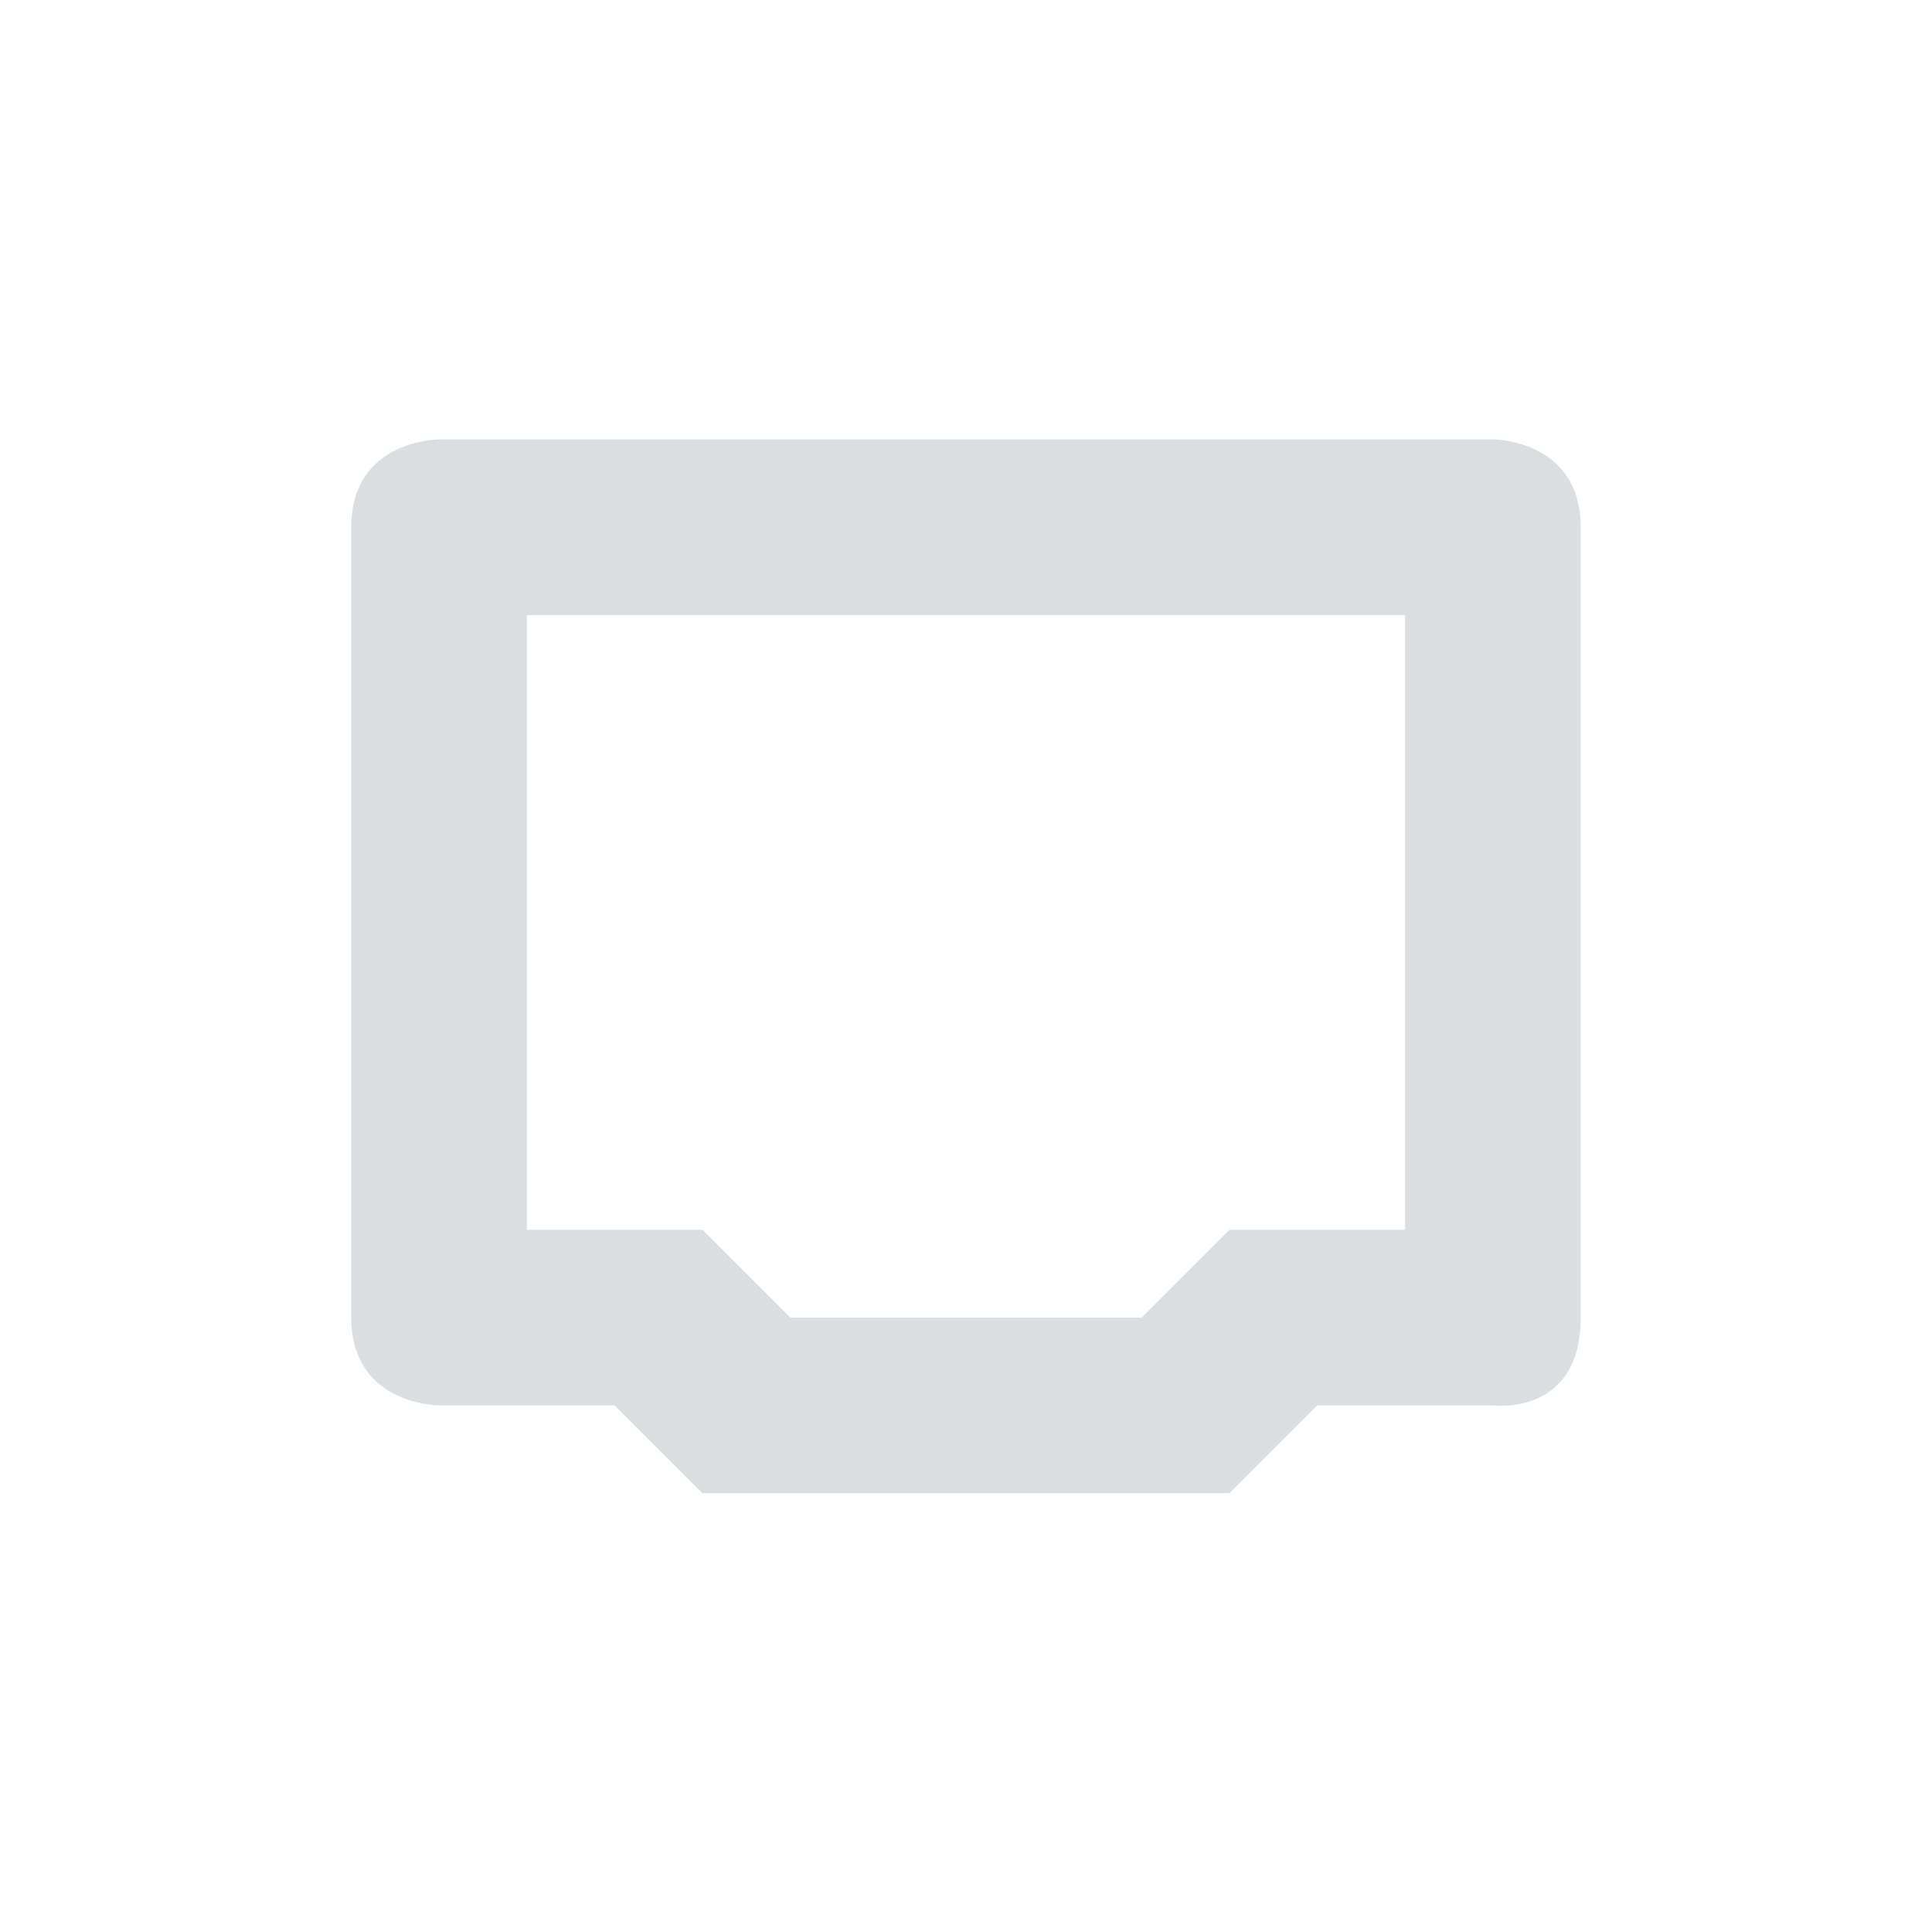
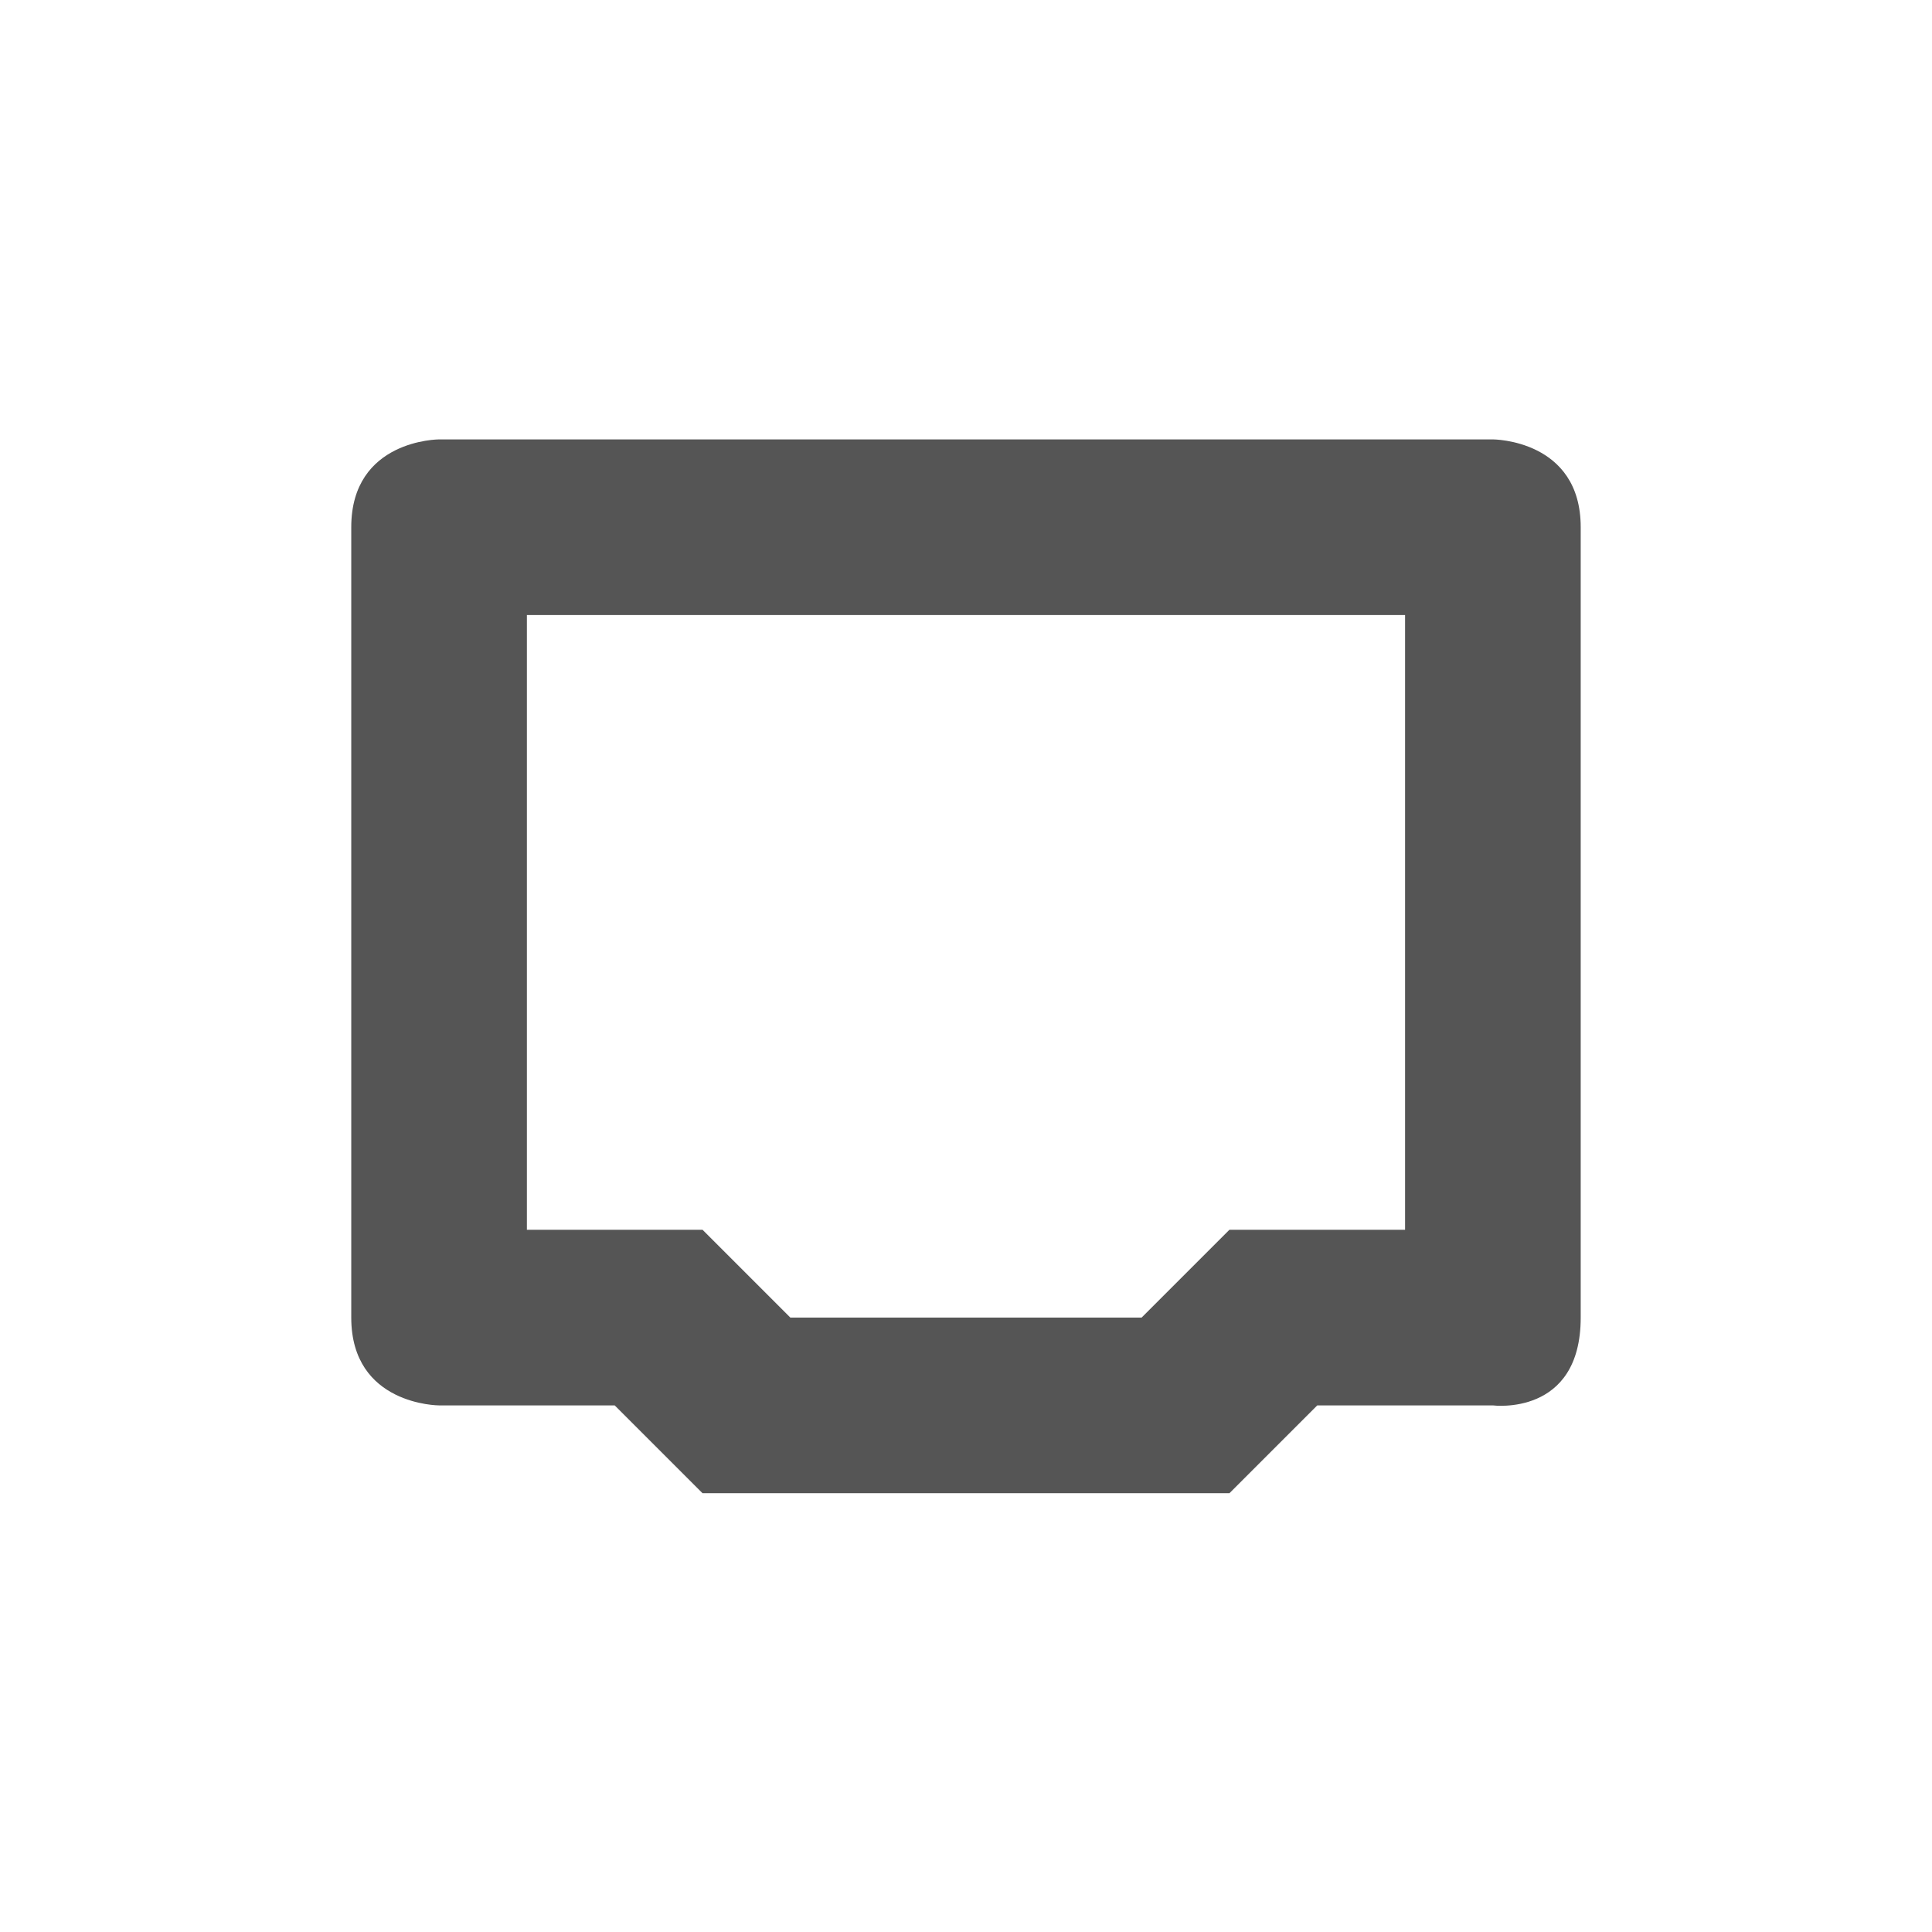
<svg xmlns="http://www.w3.org/2000/svg" xmlns:xlink="http://www.w3.org/1999/xlink" height="22" id="svg6530" version="1.1" viewBox="0 0 22 22" width="22">
  <defs id="defs6532">
    <linearGradient id="linearGradient4947">
      <stop id="stop4949" offset="0" style="stop-color:#dbdee0;stop-opacity:1" />
      <stop id="stop4951" offset="1" style="stop-color:#dbdee0;stop-opacity:0" />
    </linearGradient>
    <linearGradient gradientTransform="translate(448,368)" gradientUnits="userSpaceOnUse" xlink:href="#linearGradient4947" id="linearGradient3780" x1="12" x2="23" y1="6" y2="10" />
    <linearGradient id="linearGradient3768">
      <stop id="stop3770" offset="0" style="stop-color:#dbdee0;stop-opacity:1" />
      <stop id="stop3772" offset="1" style="stop-color:#dbdee0;stop-opacity:0" />
    </linearGradient>
    <linearGradient gradientTransform="matrix(-1,0,0,1,471.875,367.875)" gradientUnits="userSpaceOnUse" xlink:href="#linearGradient3768" id="linearGradient3787" x1="5.875" x2="3.875" y1="31.125" y2="4.125" />
    <linearGradient gradientTransform="matrix(0.8660254,0.5,-0.5,0.8660254,455.6077,363.6077)" gradientUnits="userSpaceOnUse" xlink:href="#linearGradient4947" id="linearGradient4963" x1="12" x2="23" y1="6" y2="10" />
    <linearGradient gradientTransform="matrix(-0.8660254,-0.5,-0.5,0.8660254,476.3465,375.4369)" gradientUnits="userSpaceOnUse" xlink:href="#linearGradient3768" id="linearGradient4965" x1="5.875" x2="3.875" y1="31.125" y2="4.125" />
    <linearGradient gradientTransform="matrix(0.5,0.8660254,-0.8660254,0.5,464.3923,363.6077)" gradientUnits="userSpaceOnUse" xlink:href="#linearGradient4947" id="linearGradient4977" x1="12" x2="23" y1="6" y2="10" />
    <linearGradient gradientTransform="matrix(-0.5,-0.8660254,-0.8660254,0.5,476.4381,384.2215)" gradientUnits="userSpaceOnUse" xlink:href="#linearGradient3768" id="linearGradient4979" x1="5.875" x2="3.875" y1="31.125" y2="4.125" />
    <linearGradient gradientTransform="matrix(0,1,-1,0,472,368)" gradientUnits="userSpaceOnUse" xlink:href="#linearGradient4947" id="linearGradient4991" x1="12" x2="23" y1="6" y2="10" />
    <linearGradient gradientTransform="matrix(0,-1,-1,0,472.125,391.875)" gradientUnits="userSpaceOnUse" xlink:href="#linearGradient3768" id="linearGradient4993" x1="5.875" x2="3.875" y1="31.125" y2="4.125" />
    <linearGradient gradientTransform="matrix(-0.5,0.8660254,-0.8660254,-0.5,476.3923,375.6077)" gradientUnits="userSpaceOnUse" xlink:href="#linearGradient4947" id="linearGradient5061" x1="12" x2="23" y1="6" y2="10" />
    <linearGradient gradientTransform="matrix(0.5,-0.8660254,-0.8660254,-0.5,464.563,396.3466)" gradientUnits="userSpaceOnUse" xlink:href="#linearGradient3768" id="linearGradient5063" x1="5.875" x2="3.875" y1="31.125" y2="4.125" />
    <linearGradient gradientTransform="matrix(-0.8660254,0.5,-0.5,-0.8660254,476.3923,384.3923)" gradientUnits="userSpaceOnUse" xlink:href="#linearGradient4947" id="linearGradient5084" x1="12" x2="23" y1="6" y2="10" />
    <linearGradient gradientTransform="matrix(0.8660254,-0.5,-0.5,-0.8660254,455.7784,396.4381)" gradientUnits="userSpaceOnUse" xlink:href="#linearGradient3768" id="linearGradient5086" x1="5.875" x2="3.875" y1="31.125" y2="4.125" />
    <linearGradient gradientTransform="matrix(-1,0,0,-1,472,392)" gradientUnits="userSpaceOnUse" xlink:href="#linearGradient4947" id="linearGradient5128" x1="12" x2="23" y1="6" y2="10" />
    <linearGradient gradientTransform="matrix(1,0,0,-1,448.125,392.125)" gradientUnits="userSpaceOnUse" xlink:href="#linearGradient3768" id="linearGradient5130" x1="5.875" x2="3.875" y1="31.125" y2="4.125" />
    <linearGradient gradientTransform="matrix(-0.8660254,-0.5,0.5,-0.8660254,464.3923,396.3923)" gradientUnits="userSpaceOnUse" xlink:href="#linearGradient4947" id="linearGradient5140" x1="12" x2="23" y1="6" y2="10" />
    <linearGradient gradientTransform="matrix(0.8660254,0.5,0.5,-0.8660254,443.6534,384.563)" gradientUnits="userSpaceOnUse" xlink:href="#linearGradient3768" id="linearGradient5142" x1="5.875" x2="3.875" y1="31.125" y2="4.125" />
    <linearGradient gradientTransform="matrix(-0.5,-0.8660254,0.8660254,-0.5,455.6077,396.3923)" gradientUnits="userSpaceOnUse" xlink:href="#linearGradient4947" id="linearGradient5152" x1="12" x2="23" y1="6" y2="10" />
    <linearGradient gradientTransform="matrix(0.5,0.8660254,0.8660254,-0.5,443.5619,375.7784)" gradientUnits="userSpaceOnUse" xlink:href="#linearGradient3768" id="linearGradient5154" x1="5.875" x2="3.875" y1="31.125" y2="4.125" />
    <linearGradient gradientTransform="matrix(0,-1,1,0,448,392)" gradientUnits="userSpaceOnUse" xlink:href="#linearGradient4947" id="linearGradient5164" x1="12" x2="23" y1="6" y2="10" />
    <linearGradient gradientTransform="matrix(0,1,1,0,447.875,368.125)" gradientUnits="userSpaceOnUse" xlink:href="#linearGradient3768" id="linearGradient5166" x1="5.875" x2="3.875" y1="31.125" y2="4.125" />
    <linearGradient gradientTransform="matrix(0.5,-0.8660254,0.8660254,0.5,443.6077,384.3923)" gradientUnits="userSpaceOnUse" xlink:href="#linearGradient4947" id="linearGradient5176" x1="12" x2="23" y1="6" y2="10" />
    <linearGradient gradientTransform="matrix(-0.5,0.8660254,0.8660254,0.5,455.437,363.6535)" gradientUnits="userSpaceOnUse" xlink:href="#linearGradient3768" id="linearGradient5178" x1="5.875" x2="3.875" y1="31.125" y2="4.125" />
    <linearGradient gradientTransform="matrix(0.8660254,-0.5,0.5,0.8660254,443.6077,375.6077)" gradientUnits="userSpaceOnUse" xlink:href="#linearGradient4947" id="linearGradient5188" x1="12" x2="23" y1="6" y2="10" />
    <linearGradient gradientTransform="matrix(-0.8660254,0.5,0.5,0.8660254,464.2216,363.562)" gradientUnits="userSpaceOnUse" xlink:href="#linearGradient3768" id="linearGradient5190" x1="5.875" x2="3.875" y1="31.125" y2="4.125" />
  </defs>
  <g id="layer1" transform="translate(-33.00021,-551.3605)">
-     <path d="m 38,556.364 c 0,0 -1,0 -1,1 l 0,9 c 0,1 1,1 1,1 l 2,0 1,1 6,0 1,-1 2,0 c 0,0 1,0.13 1,-1 l 0,-9 c 0,-1 -1,-1 -1,-1 z m 1,2 10,0 0,7 -2,0 -1,1 -4,0 -1,-1 -2,0 z" id="rect6461" style="fill:#dbdee0;fill-opacity:1;stroke:none" />
+     <path d="m 38,556.364 c 0,0 -1,0 -1,1 l 0,9 c 0,1 1,1 1,1 l 2,0 1,1 6,0 1,-1 2,0 c 0,0 1,0.13 1,-1 l 0,-9 c 0,-1 -1,-1 -1,-1 z m 1,2 10,0 0,7 -2,0 -1,1 -4,0 -1,-1 -2,0 z" id="rect6461" style="fill:#555555;fill-opacity:1;stroke:none" />
    <rect clip-path="none" height="22" id="rect10235" style="color:#bebebe;fill:none;stroke:none;stroke-width:1;marker:none;visibility:visible;display:inline;overflow:visible" transform="matrix(0,-1,1,0,0,0)" width="22" x="-573.36" y="33" />
  </g>
  <g id="layer2" transform="translate(-33.00021,-98.99831)" />
</svg>
